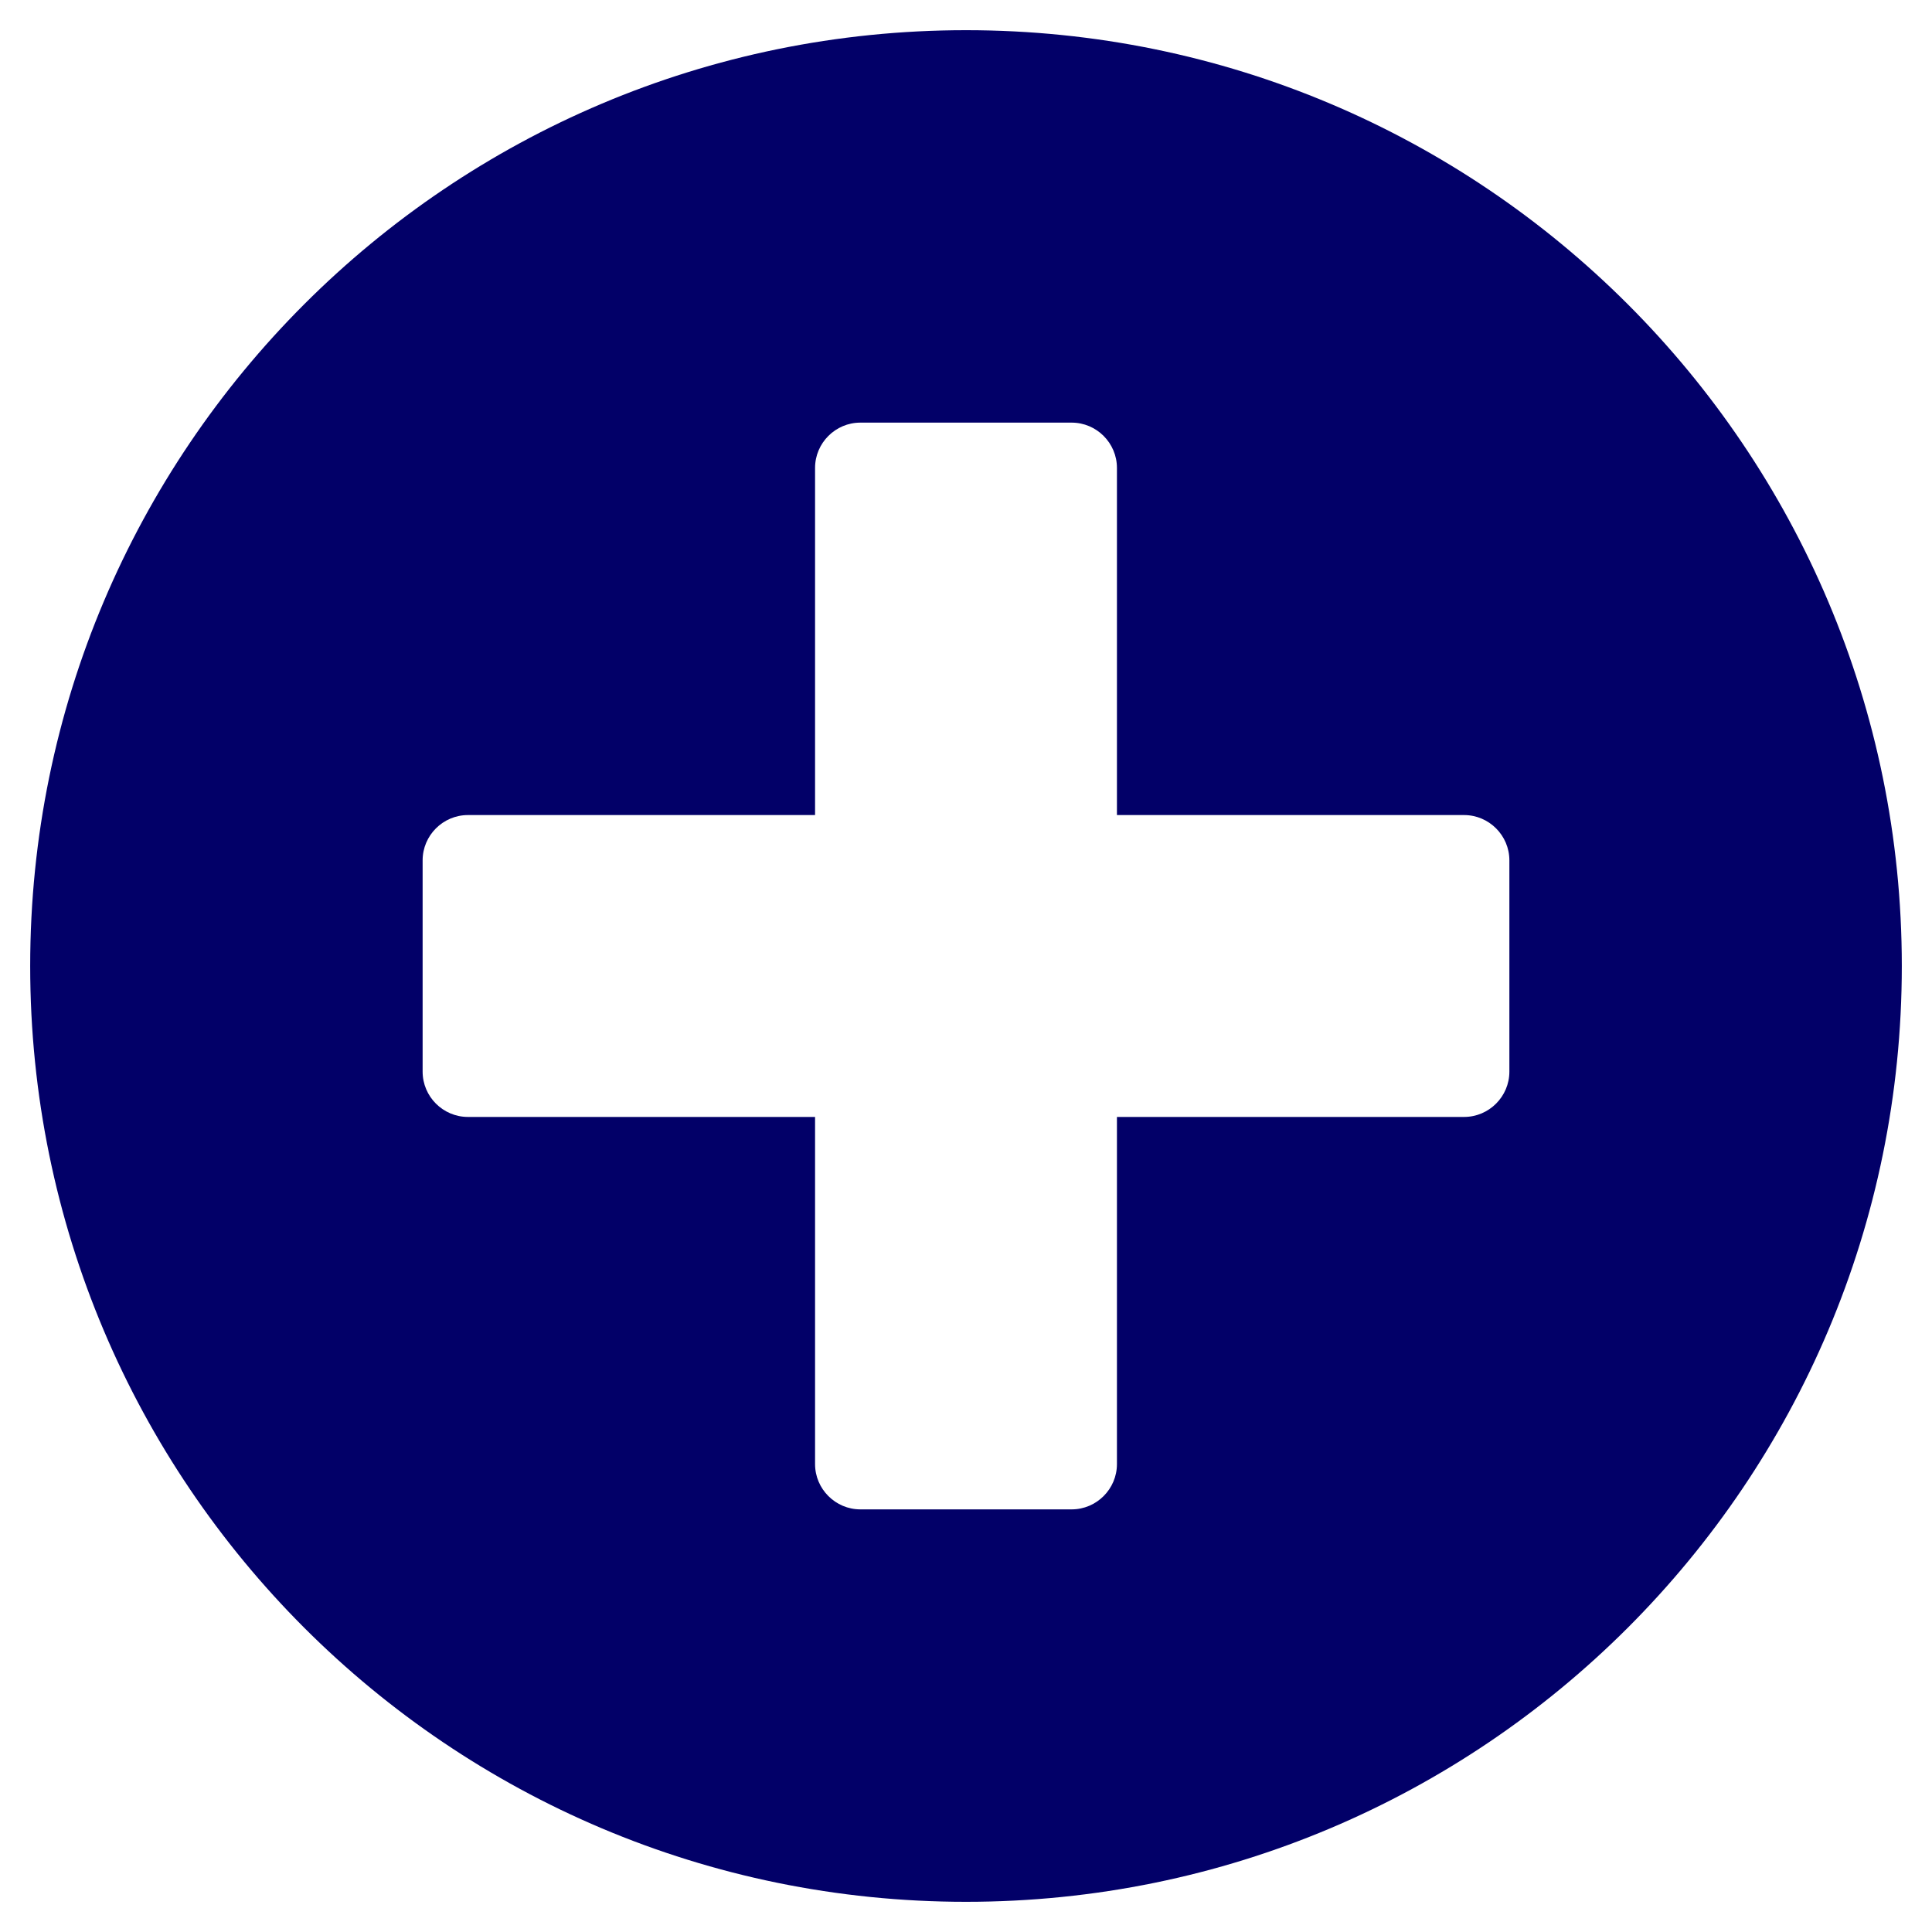
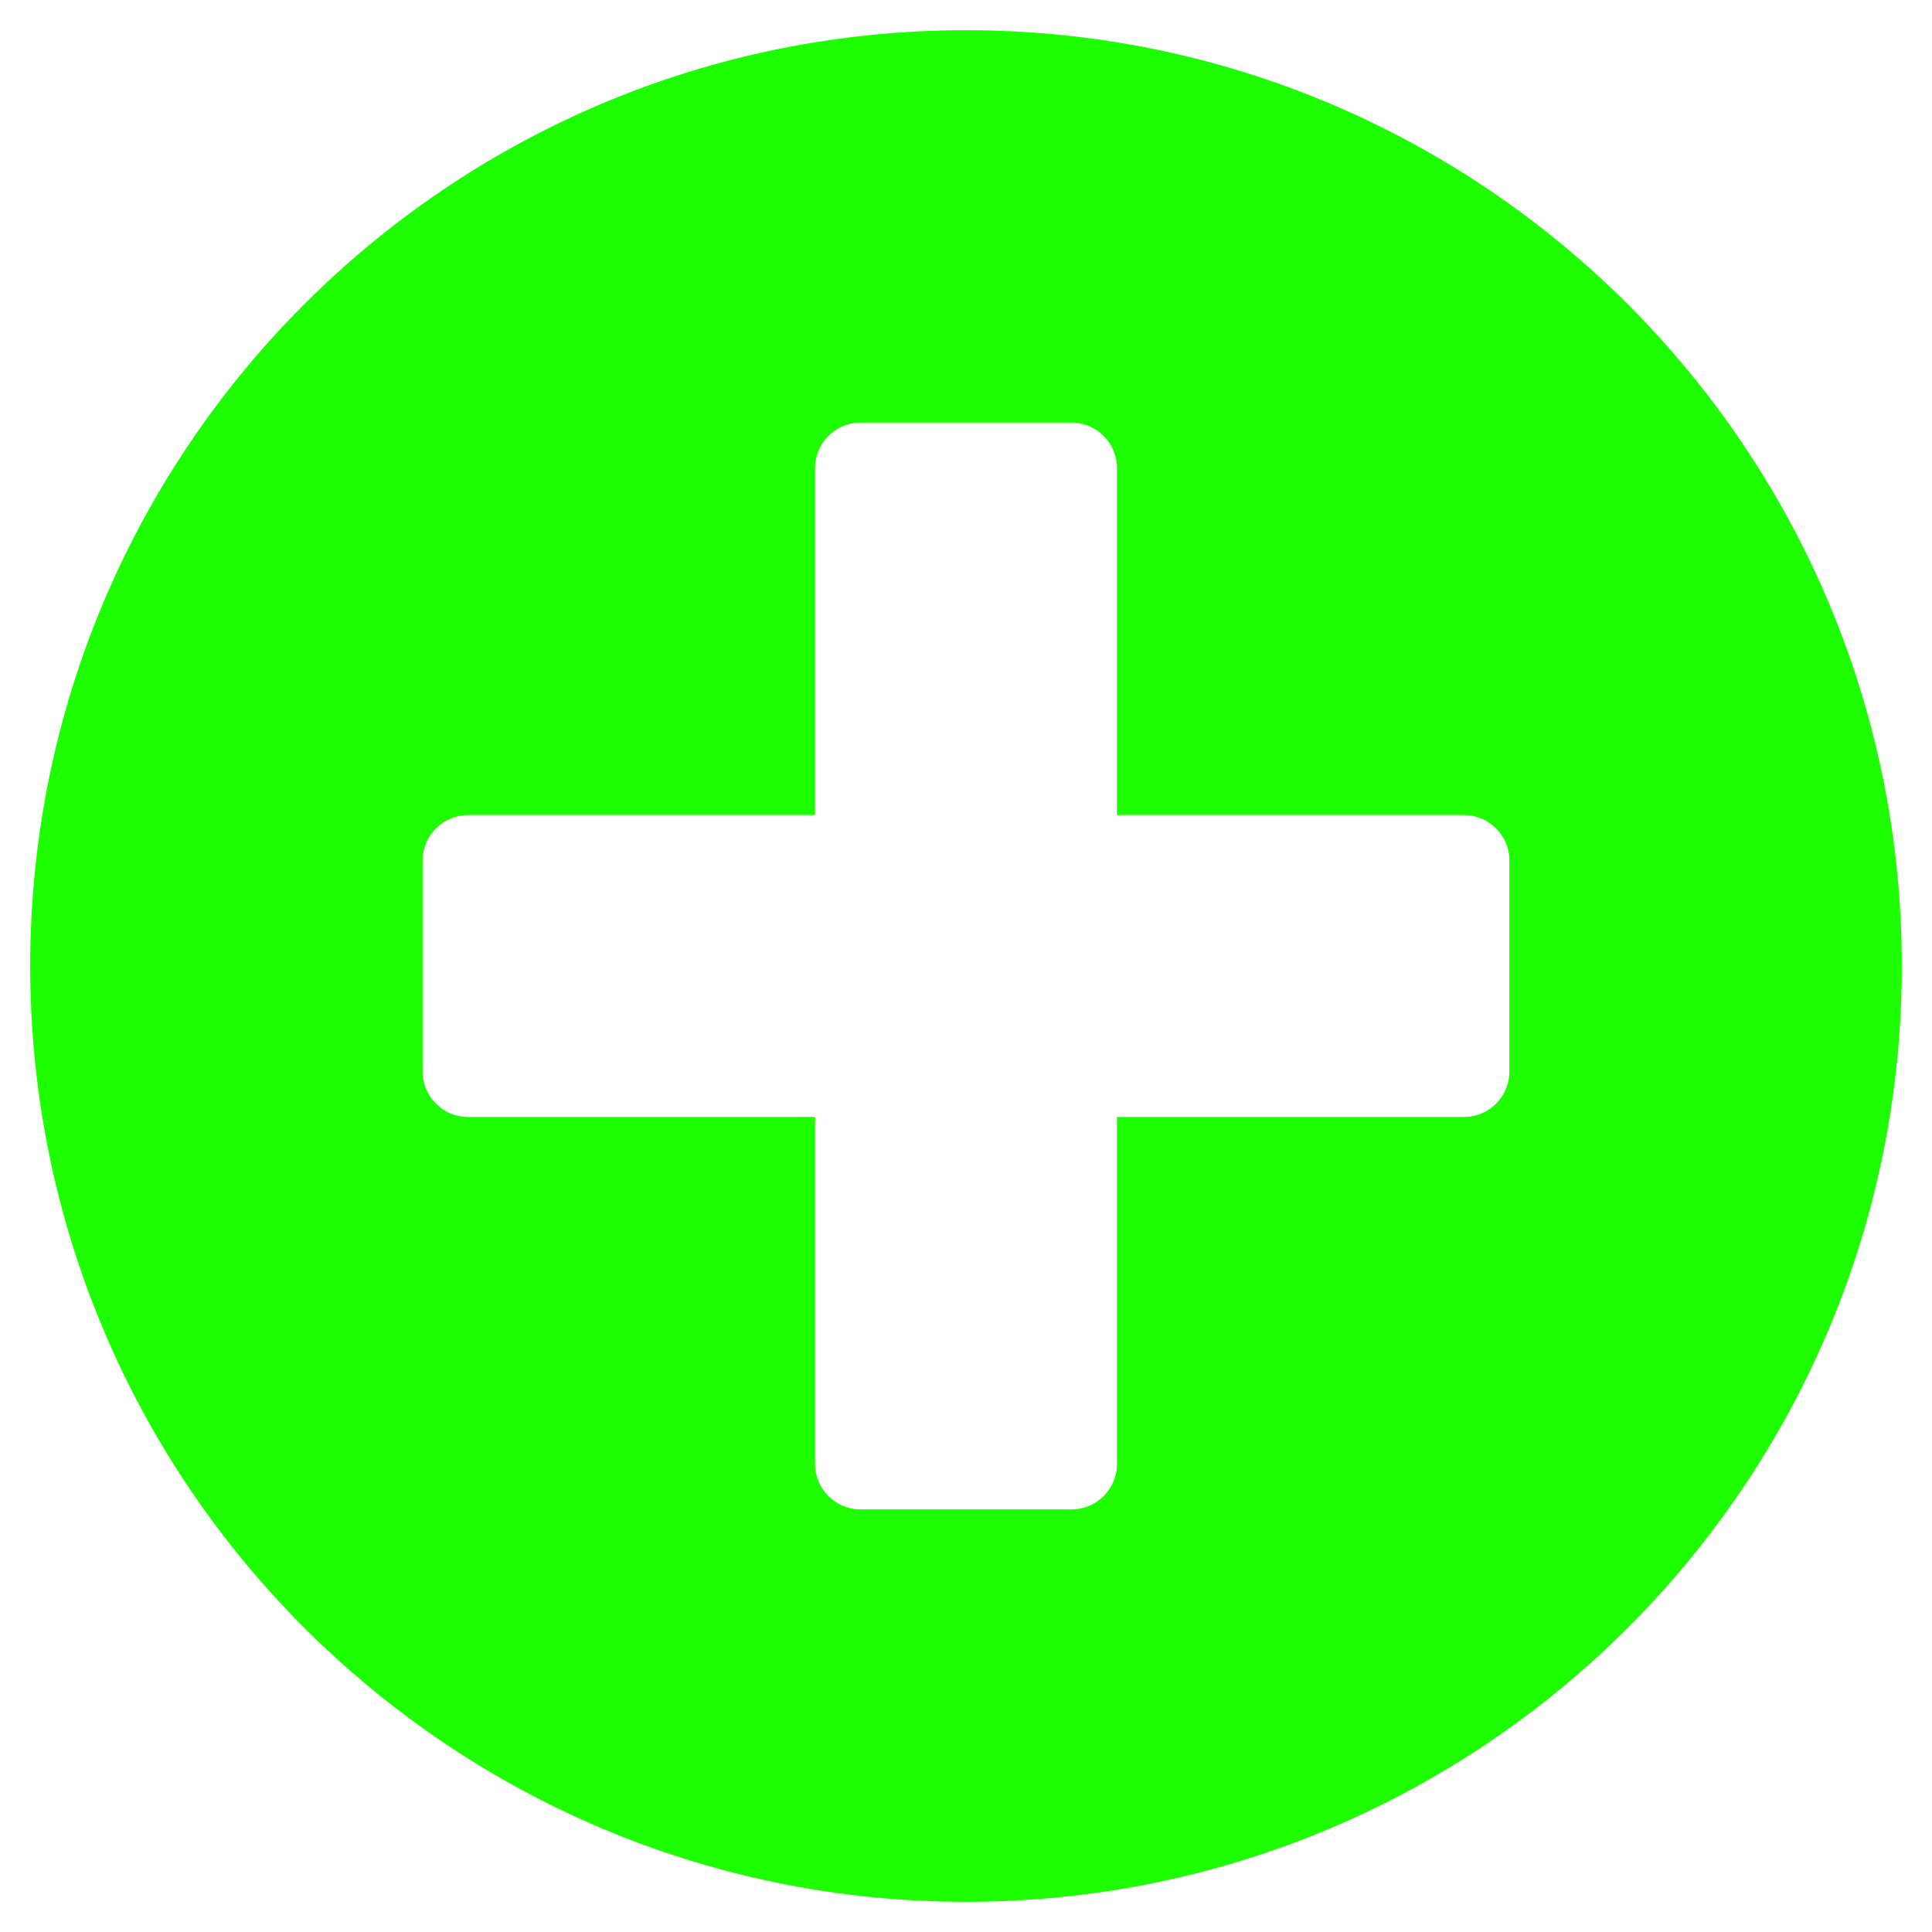
<svg xmlns="http://www.w3.org/2000/svg" aria-hidden="true" data-prefix="fas" data-icon="plus-circle" class="svg-inline--fa fa-plus-circle fa-w-16" role="img" viewBox="0 0 512 512">
-   <path fill="rgb(2,0,104)" d="M256 8C119 8 8 119 8 256s111 248 248 248 248-111 248-248S393 8 256 8zm144 276c0 6.6-5.4 12-12 12h-92v92c0 6.6-5.4 12-12 12h-56c-6.6 0-12-5.4-12-12v-92h-92c-6.6 0-12-5.4-12-12v-56c0-6.6 5.4-12 12-12h92v-92c0-6.6 5.4-12 12-12h56c6.6 0 12 5.4 12 12v92h92c6.6 0 12 5.4 12 12v56z" />
+   <path fill="#1DFF00" d="M256 8C119 8 8 119 8 256s111 248 248 248 248-111 248-248S393 8 256 8zm144 276c0 6.6-5.4 12-12 12h-92v92c0 6.6-5.4 12-12 12h-56c-6.6 0-12-5.4-12-12v-92h-92c-6.6 0-12-5.4-12-12v-56c0-6.6 5.4-12 12-12h92v-92c0-6.6 5.4-12 12-12h56c6.6 0 12 5.4 12 12v92h92c6.6 0 12 5.4 12 12v56z" />
</svg>
